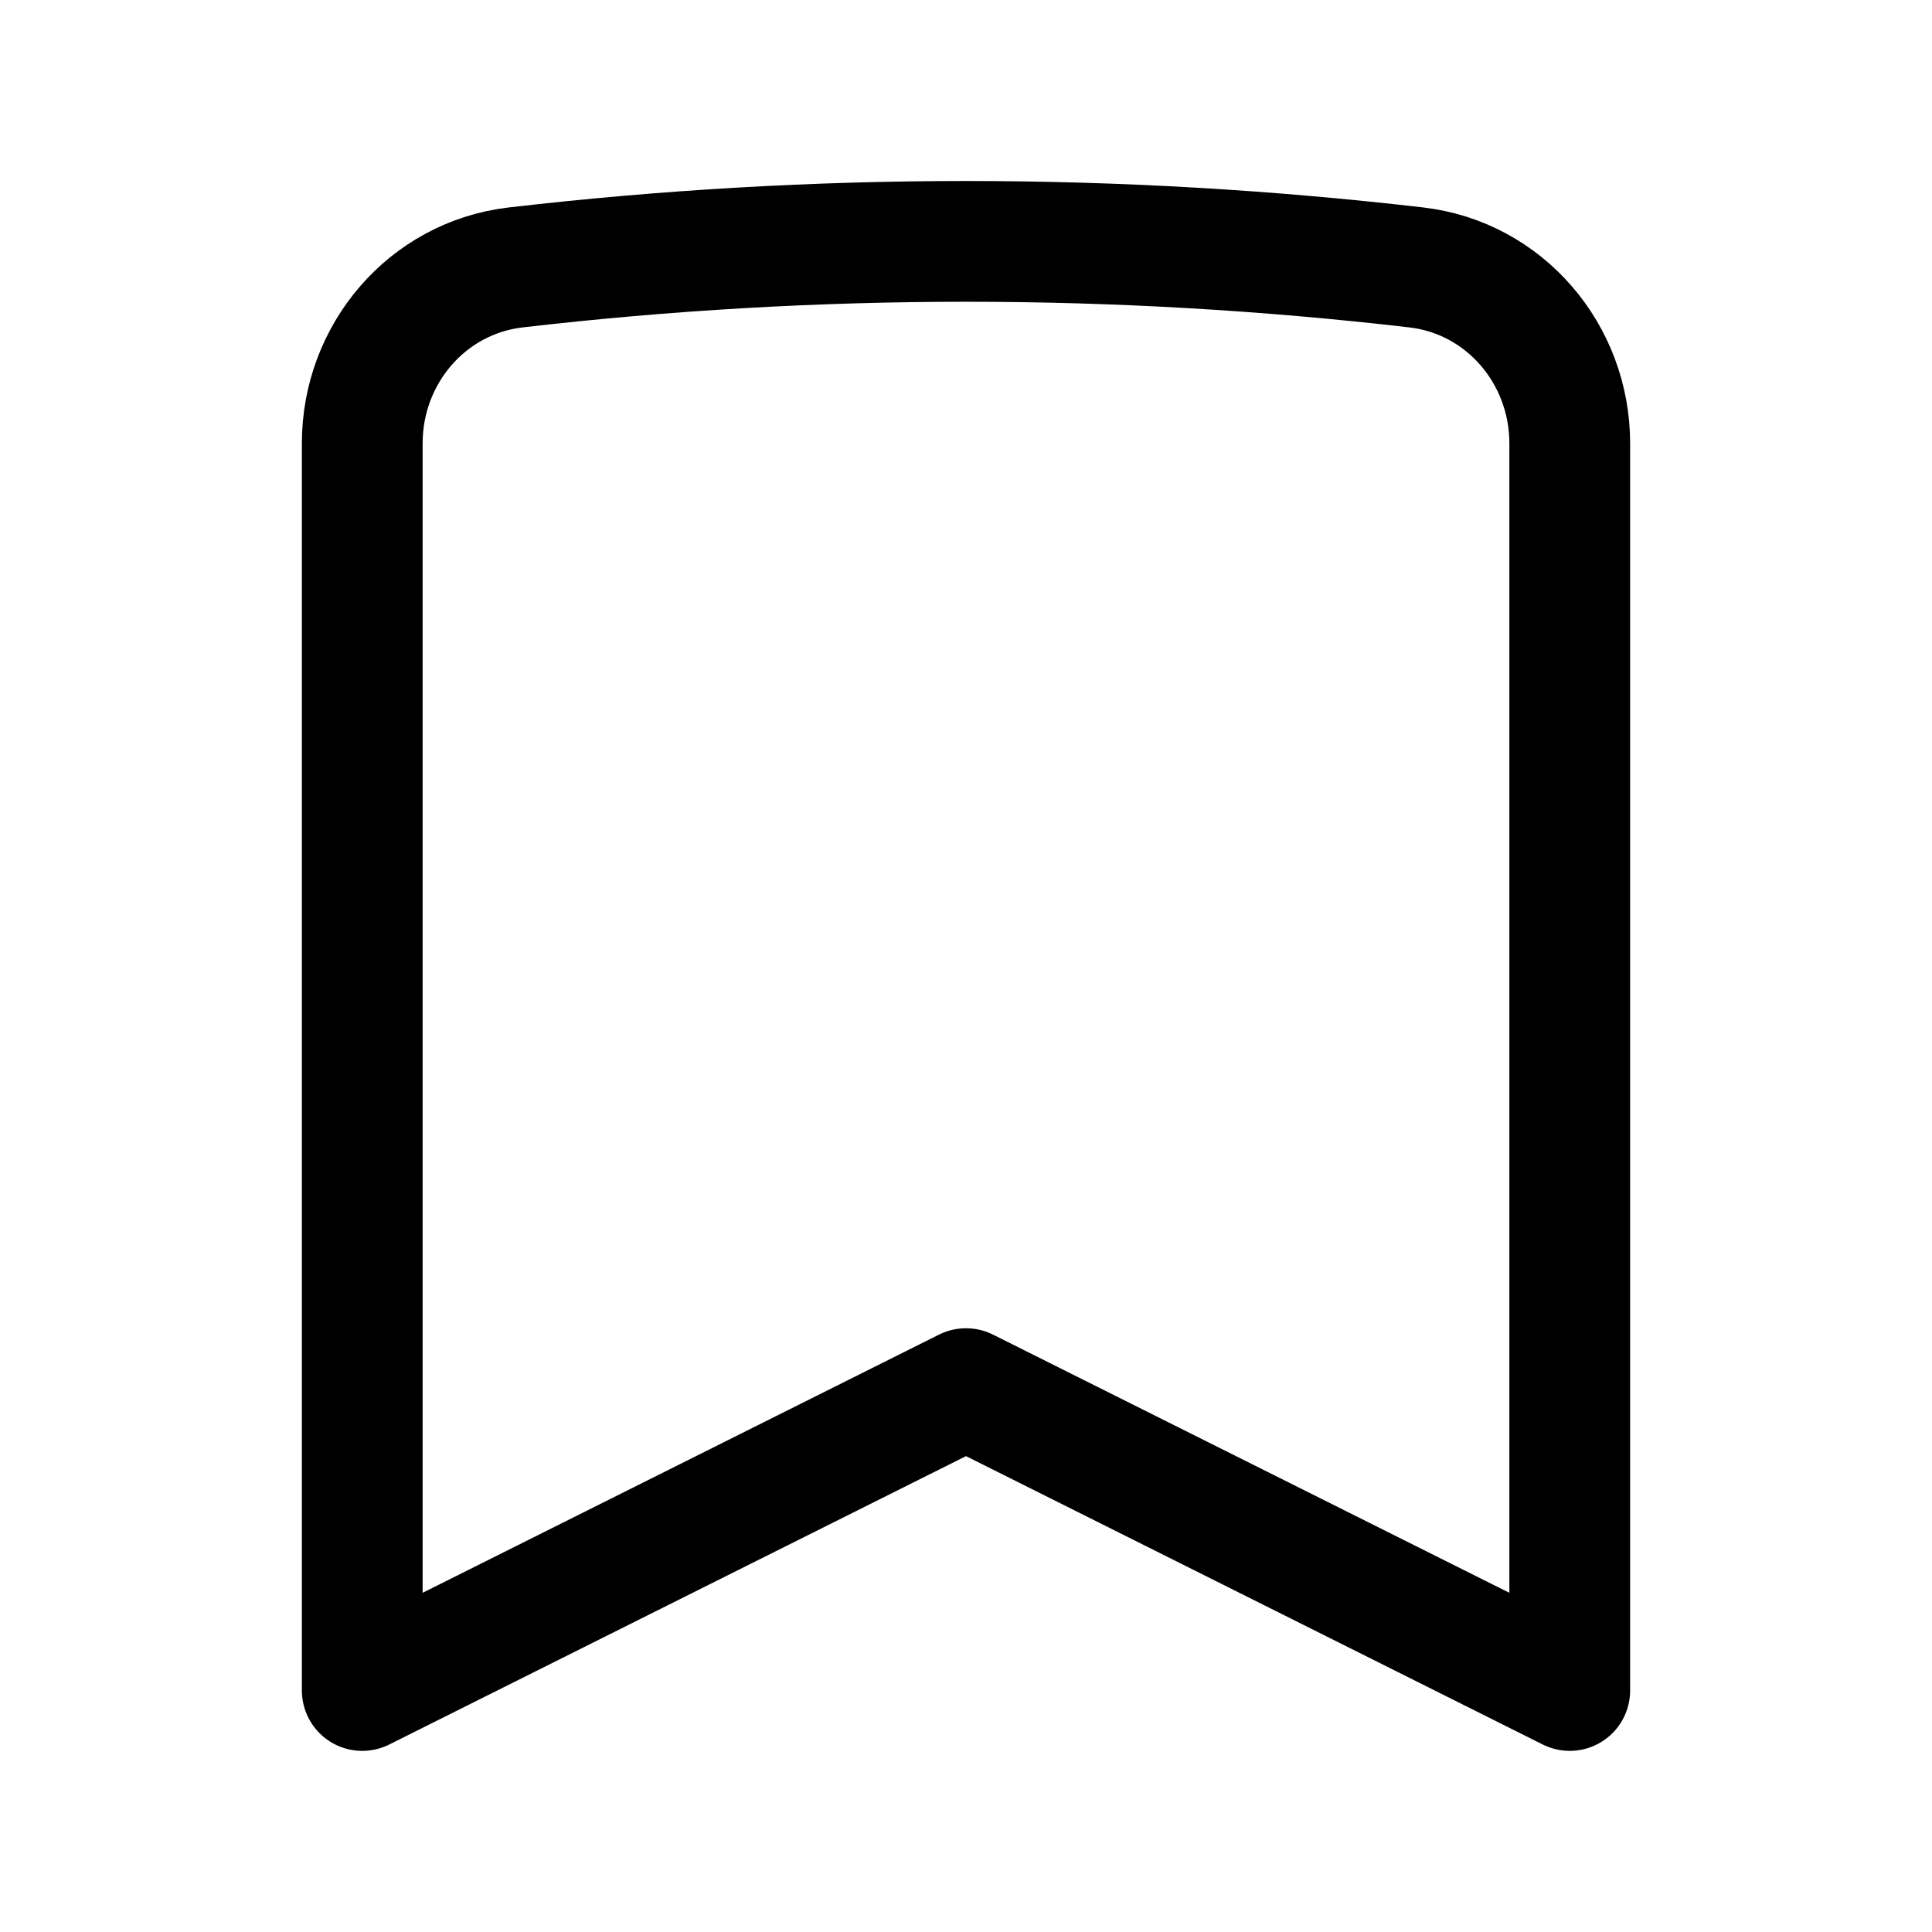
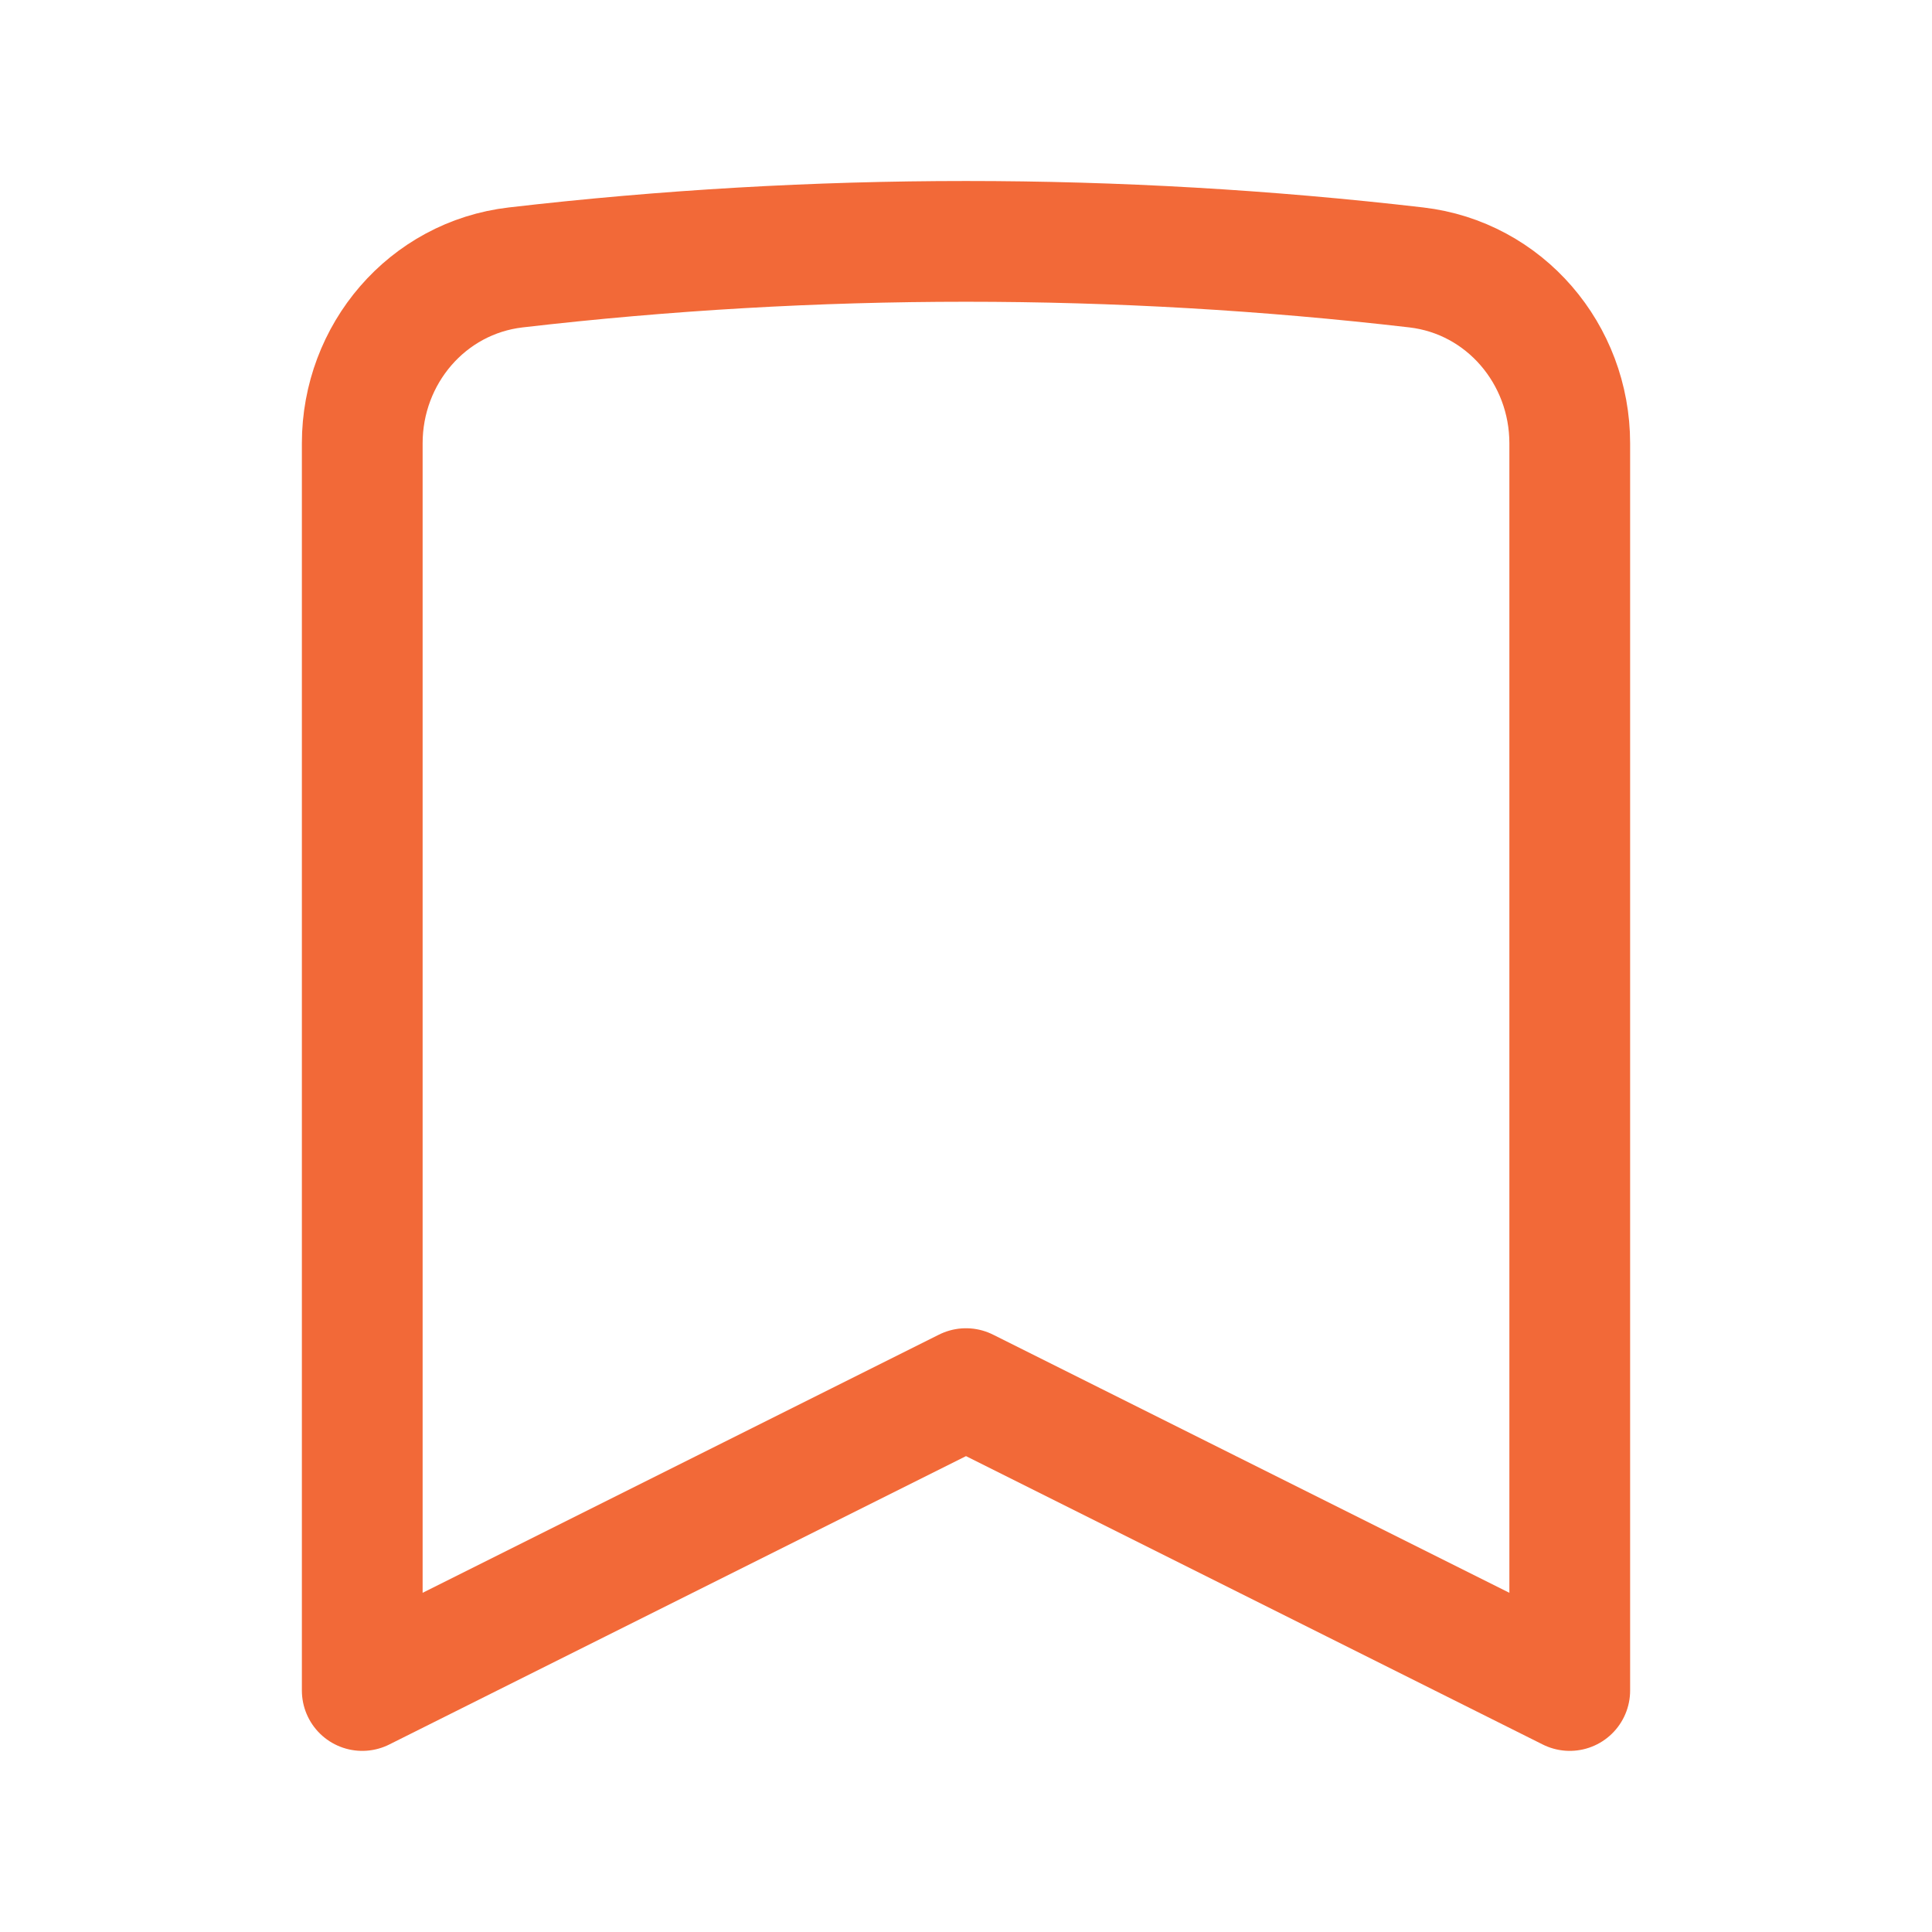
- <svg xmlns="http://www.w3.org/2000/svg" fill="none" viewBox="0 0 24 24" stroke-width="1.5" stroke="currentColor" class="w-6 h-6">
+ <svg xmlns="http://www.w3.org/2000/svg" color="#F26938" fill="none" viewBox="0 0 24 24" stroke-width="1.5" stroke="currentColor" class="w-6 h-6">
  <path stroke-linecap="round" stroke-linejoin="round" d="M17.593 3.322c1.1.128 1.907 1.077 1.907 2.185V21L12 17.25 4.5 21V5.507c0-1.108.806-2.057 1.907-2.185a48.507 48.507 0 0111.186 0z" />
</svg>
